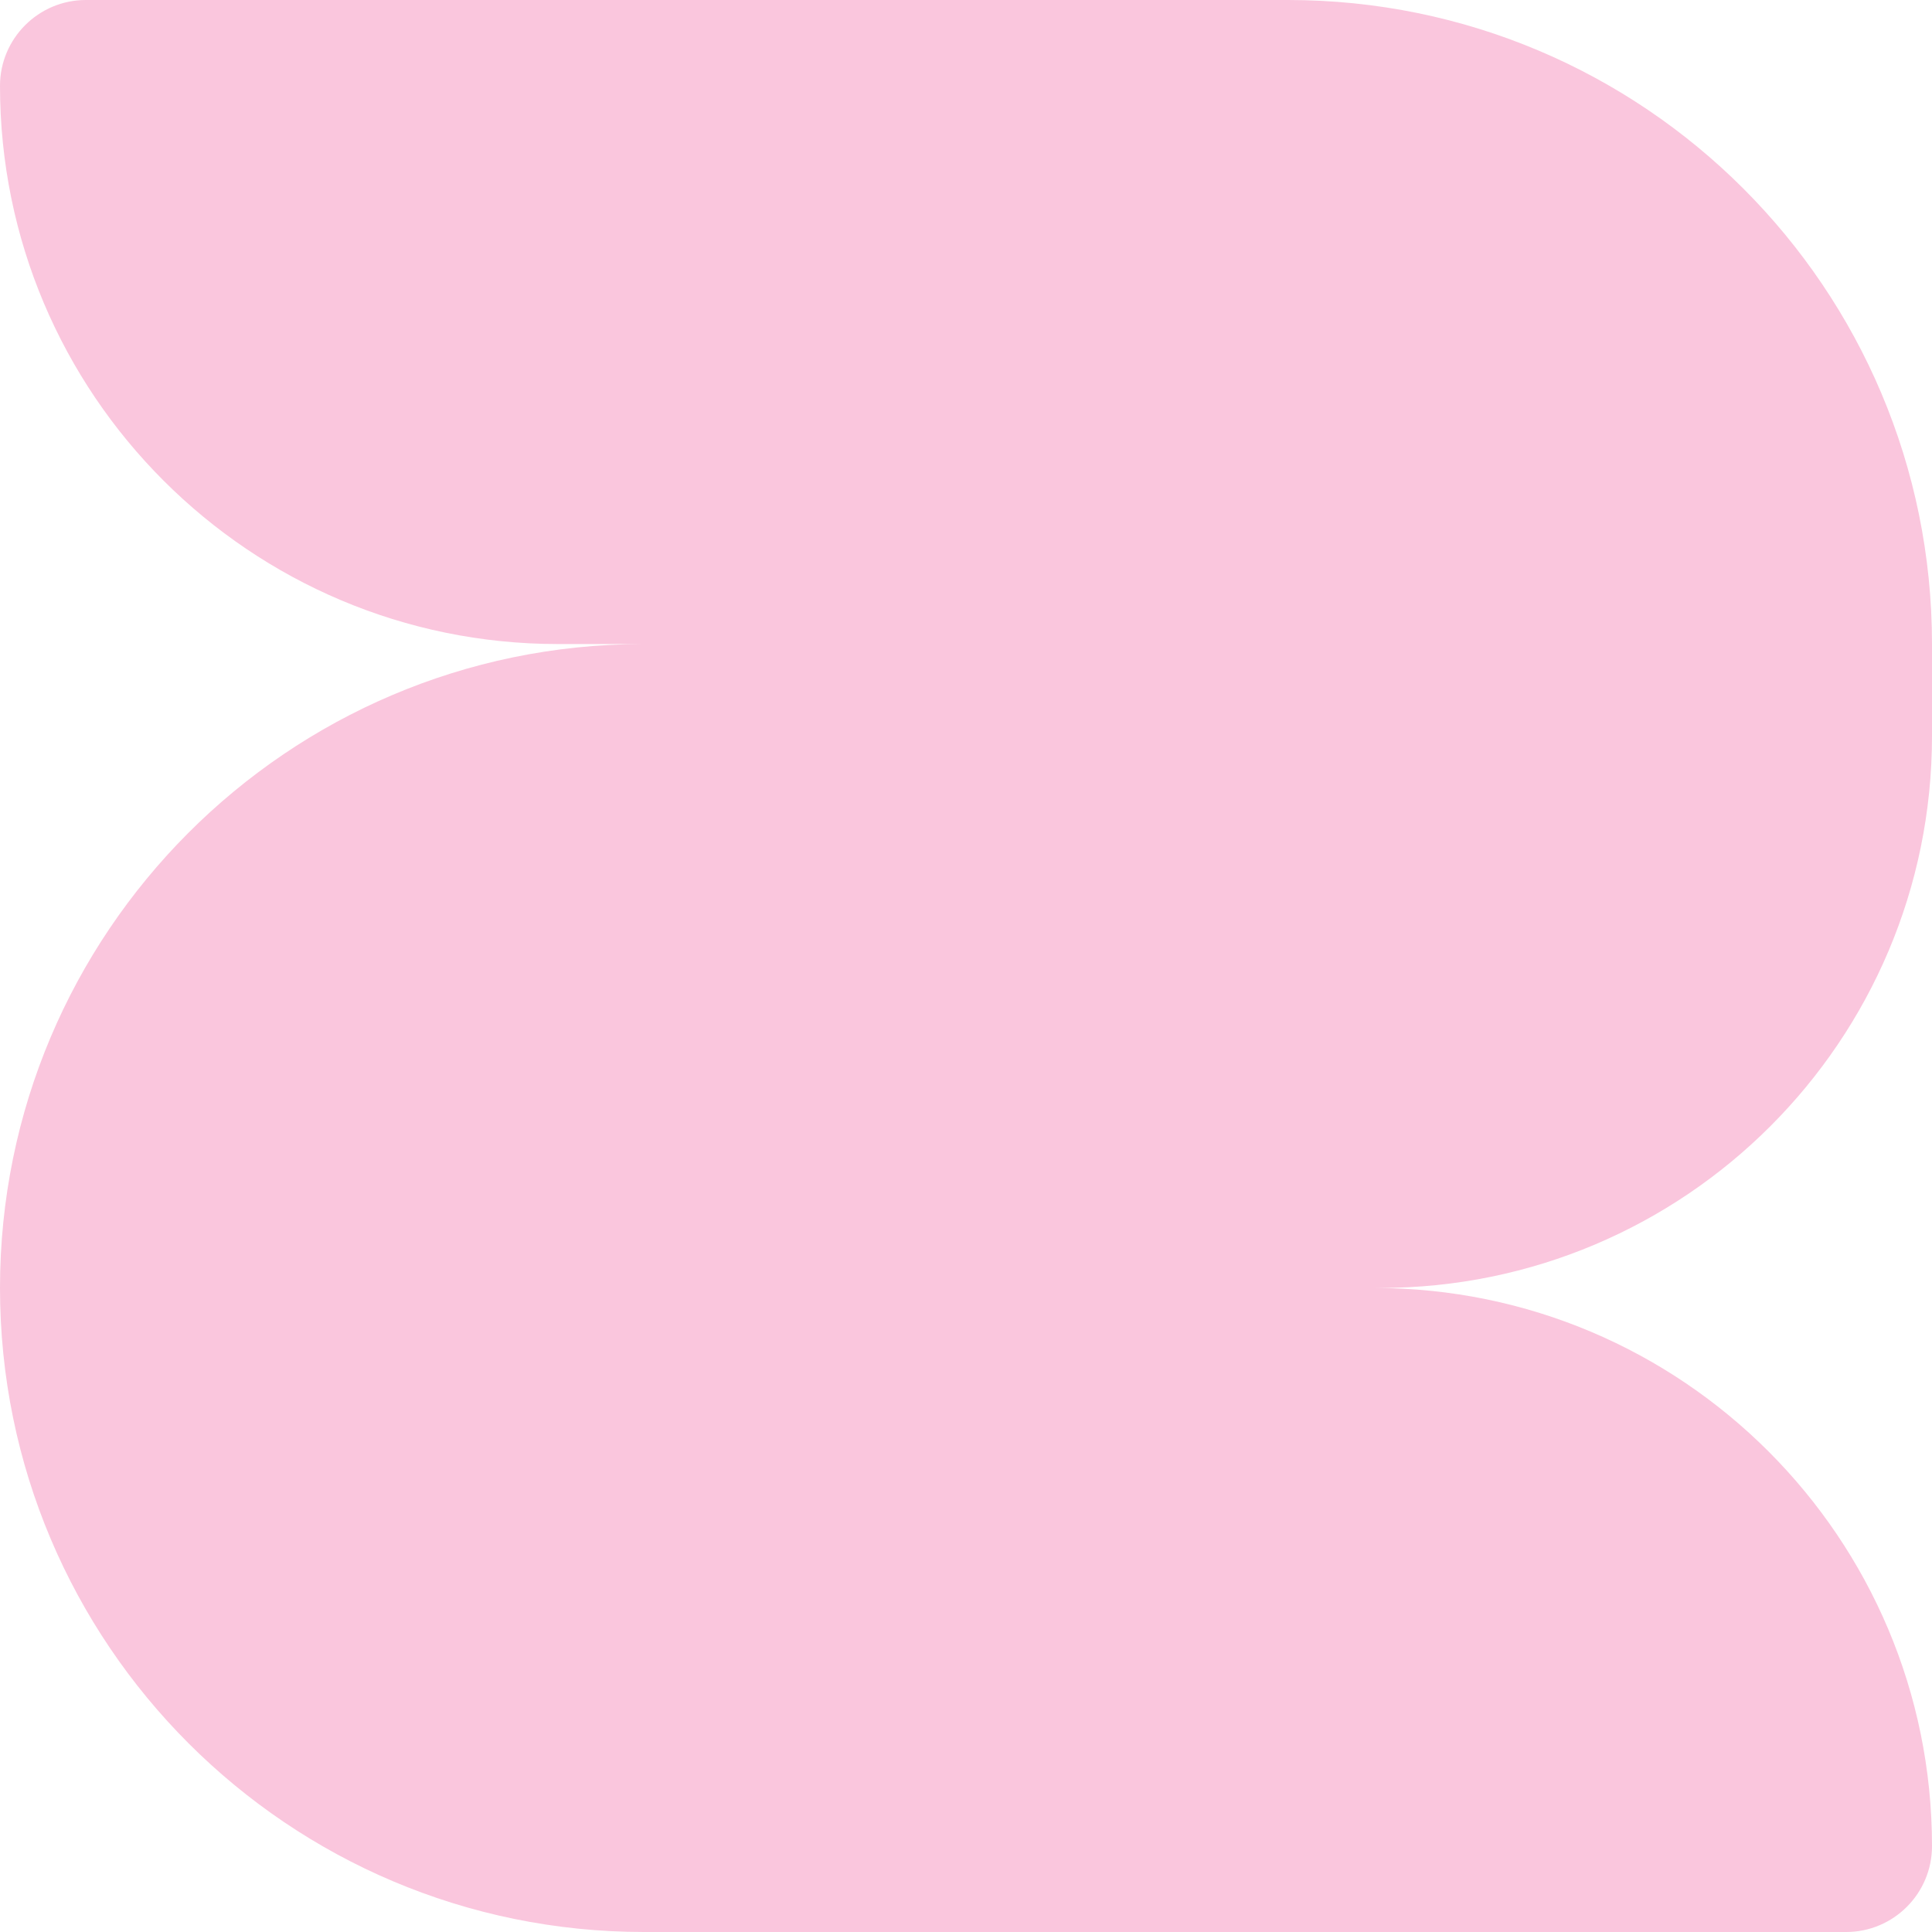
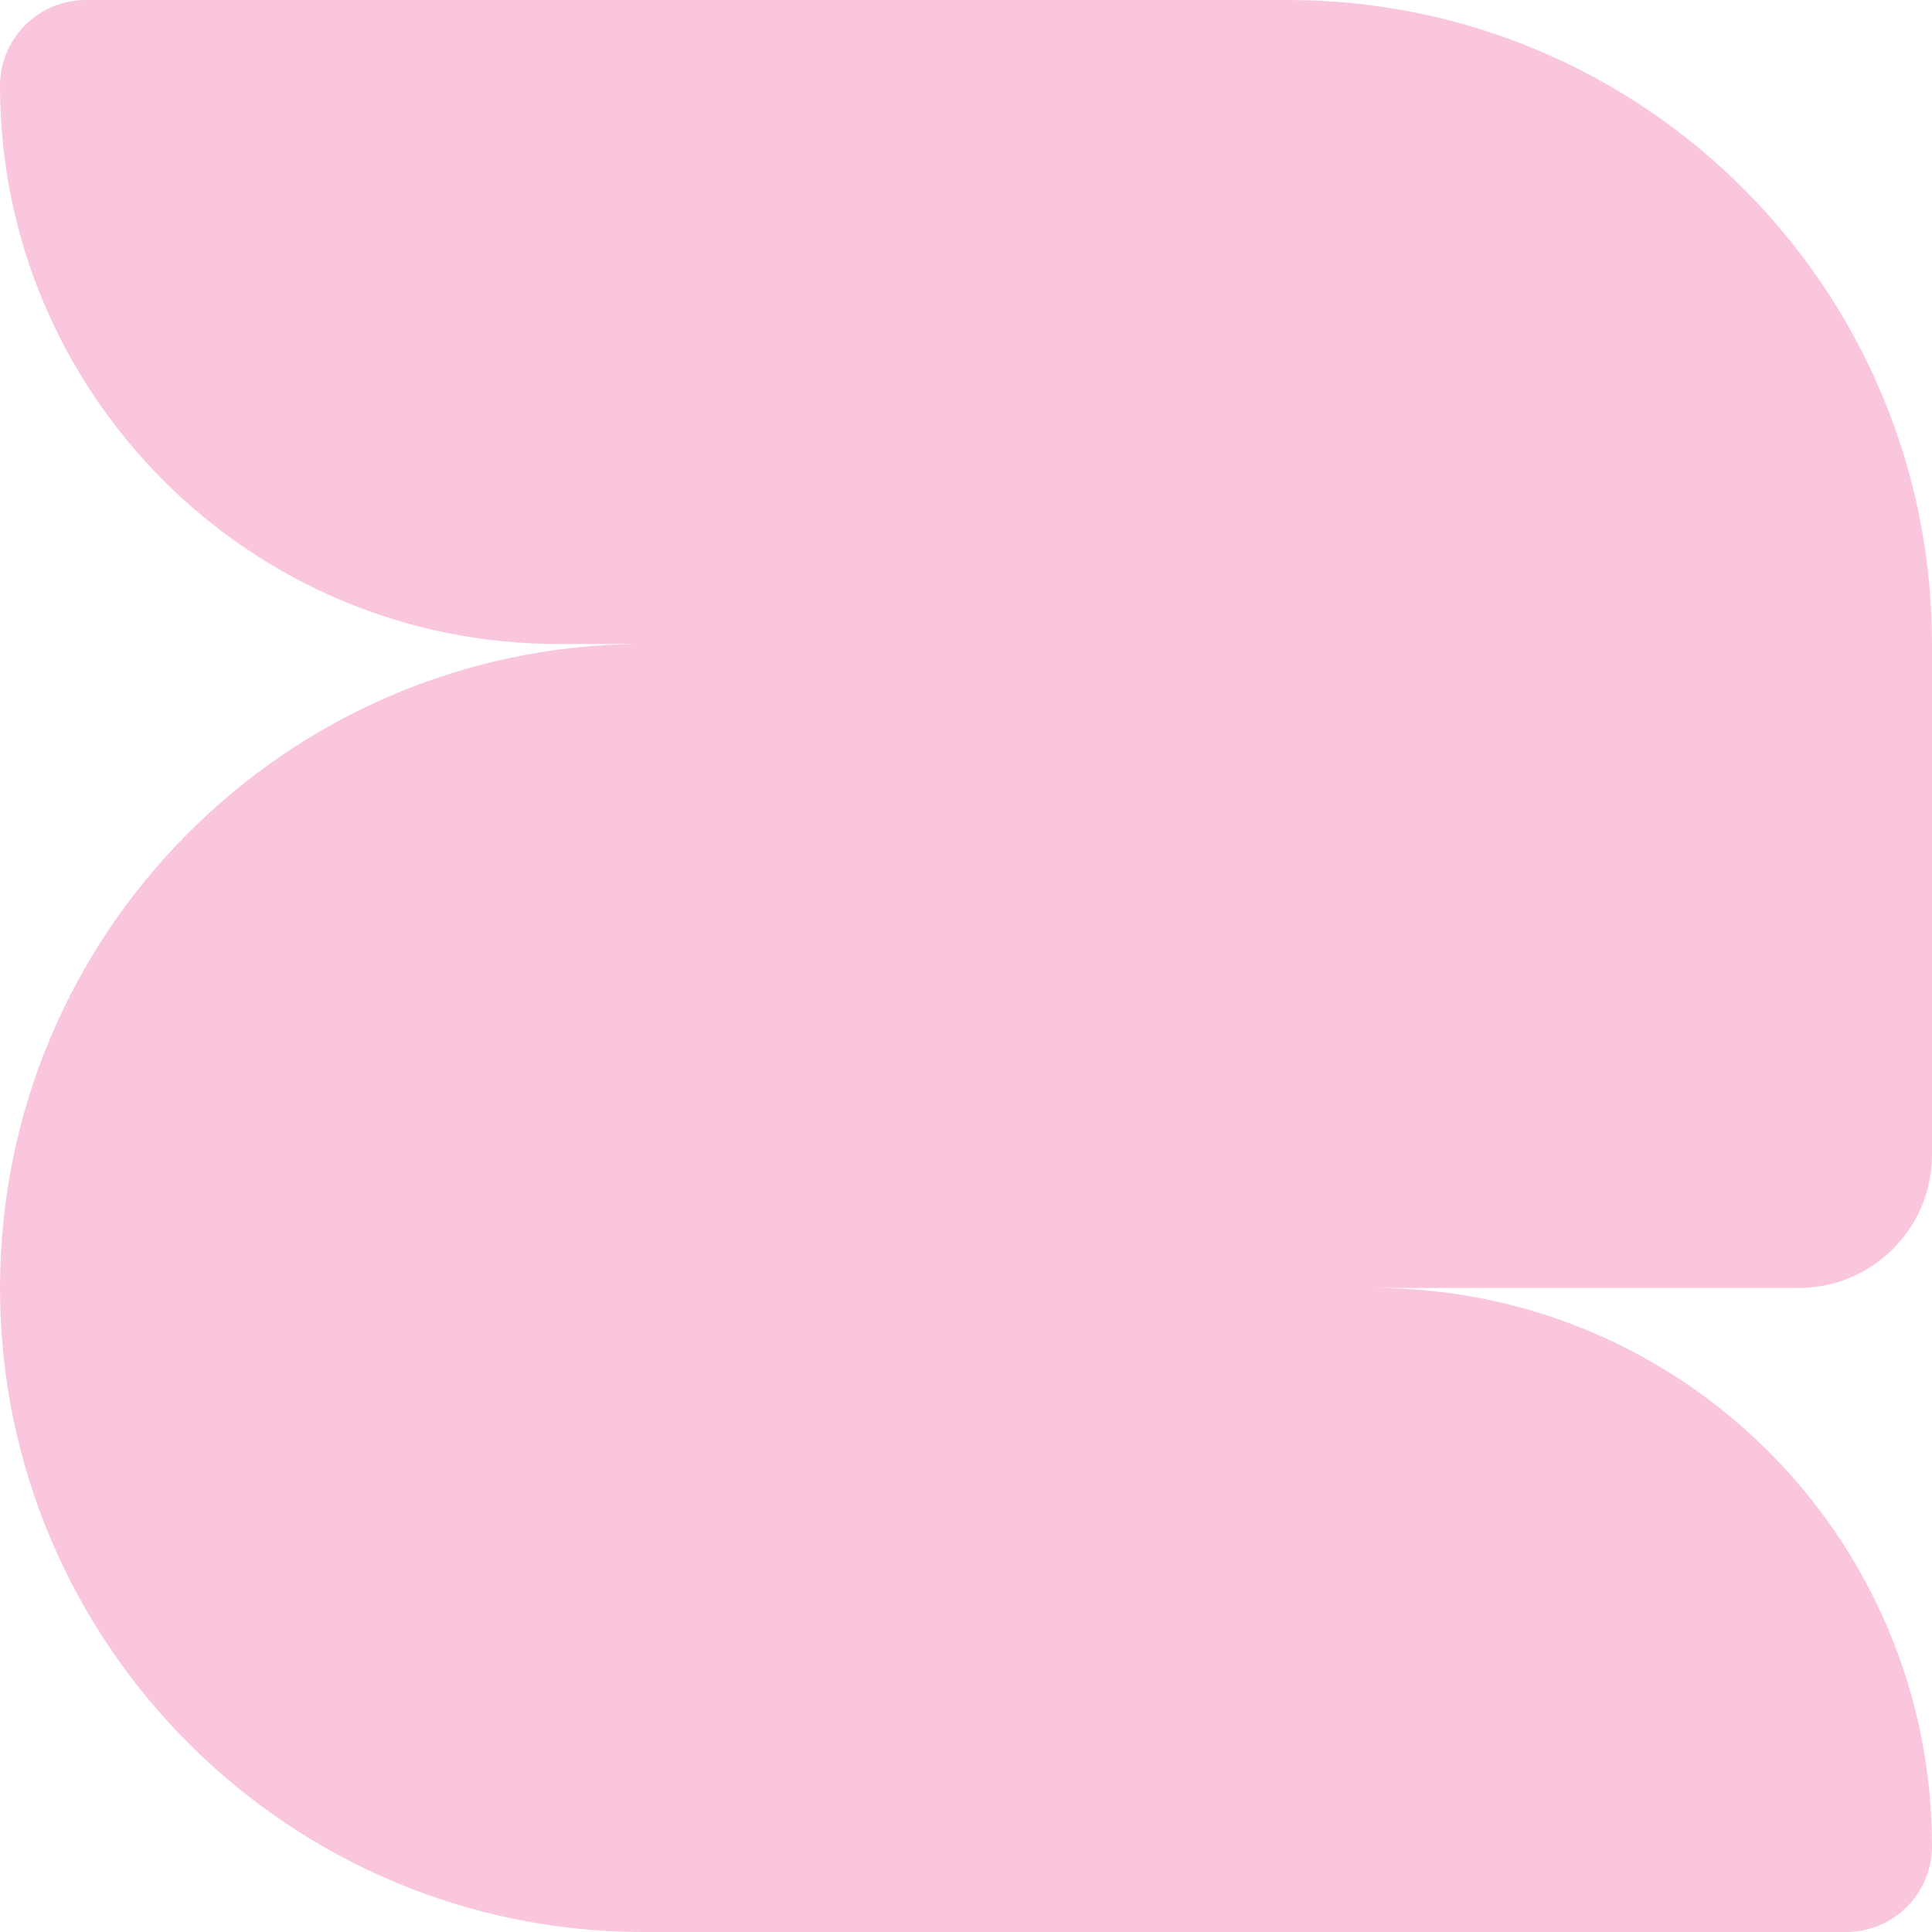
- <svg xmlns="http://www.w3.org/2000/svg" width="14" height="14" viewBox="0 0 14 14" fill="none">
-   <path fill-rule="evenodd" clip-rule="evenodd" d="M0 0.622C0 0.279 0.279 0 0.622 0H9.333C11.911 0 14 2.089 14 4.667V4.667V5.333C14 7.542 12.209 9.333 10 9.333H0C0 6.76 2.083 4.673 4.654 4.667H4.044C1.811 4.667 0 2.856 0 0.622ZM9.956 9.333H0C0 11.911 2.089 14 4.667 14H13.378C13.721 14 14 13.721 14 13.378C14 11.144 12.189 9.333 9.956 9.333Z" fill="#FAC6DD" />
+ <svg xmlns="http://www.w3.org/2000/svg" width="58" height="58" viewBox="0 0 58 58" fill="none">
+   <path fill-rule="evenodd" clip-rule="evenodd" d="M0 2.578C0 1.154 1.154 0 2.578 0H38.667C49.344 0 58 8.655 58 19.333V19.333V34.666C58 36.875 56.209 38.666 54 38.666H0C0 28.043 8.568 19.421 19.17 19.333H16.756C7.502 19.333 0 11.832 0 2.578ZM41.244 38.667H0C0 49.345 8.656 58.001 19.333 58.001H55.422C56.846 58.001 58 56.847 58 55.423C58 46.169 50.498 38.667 41.244 38.667Z" fill="#FAC6DD" />
</svg>
